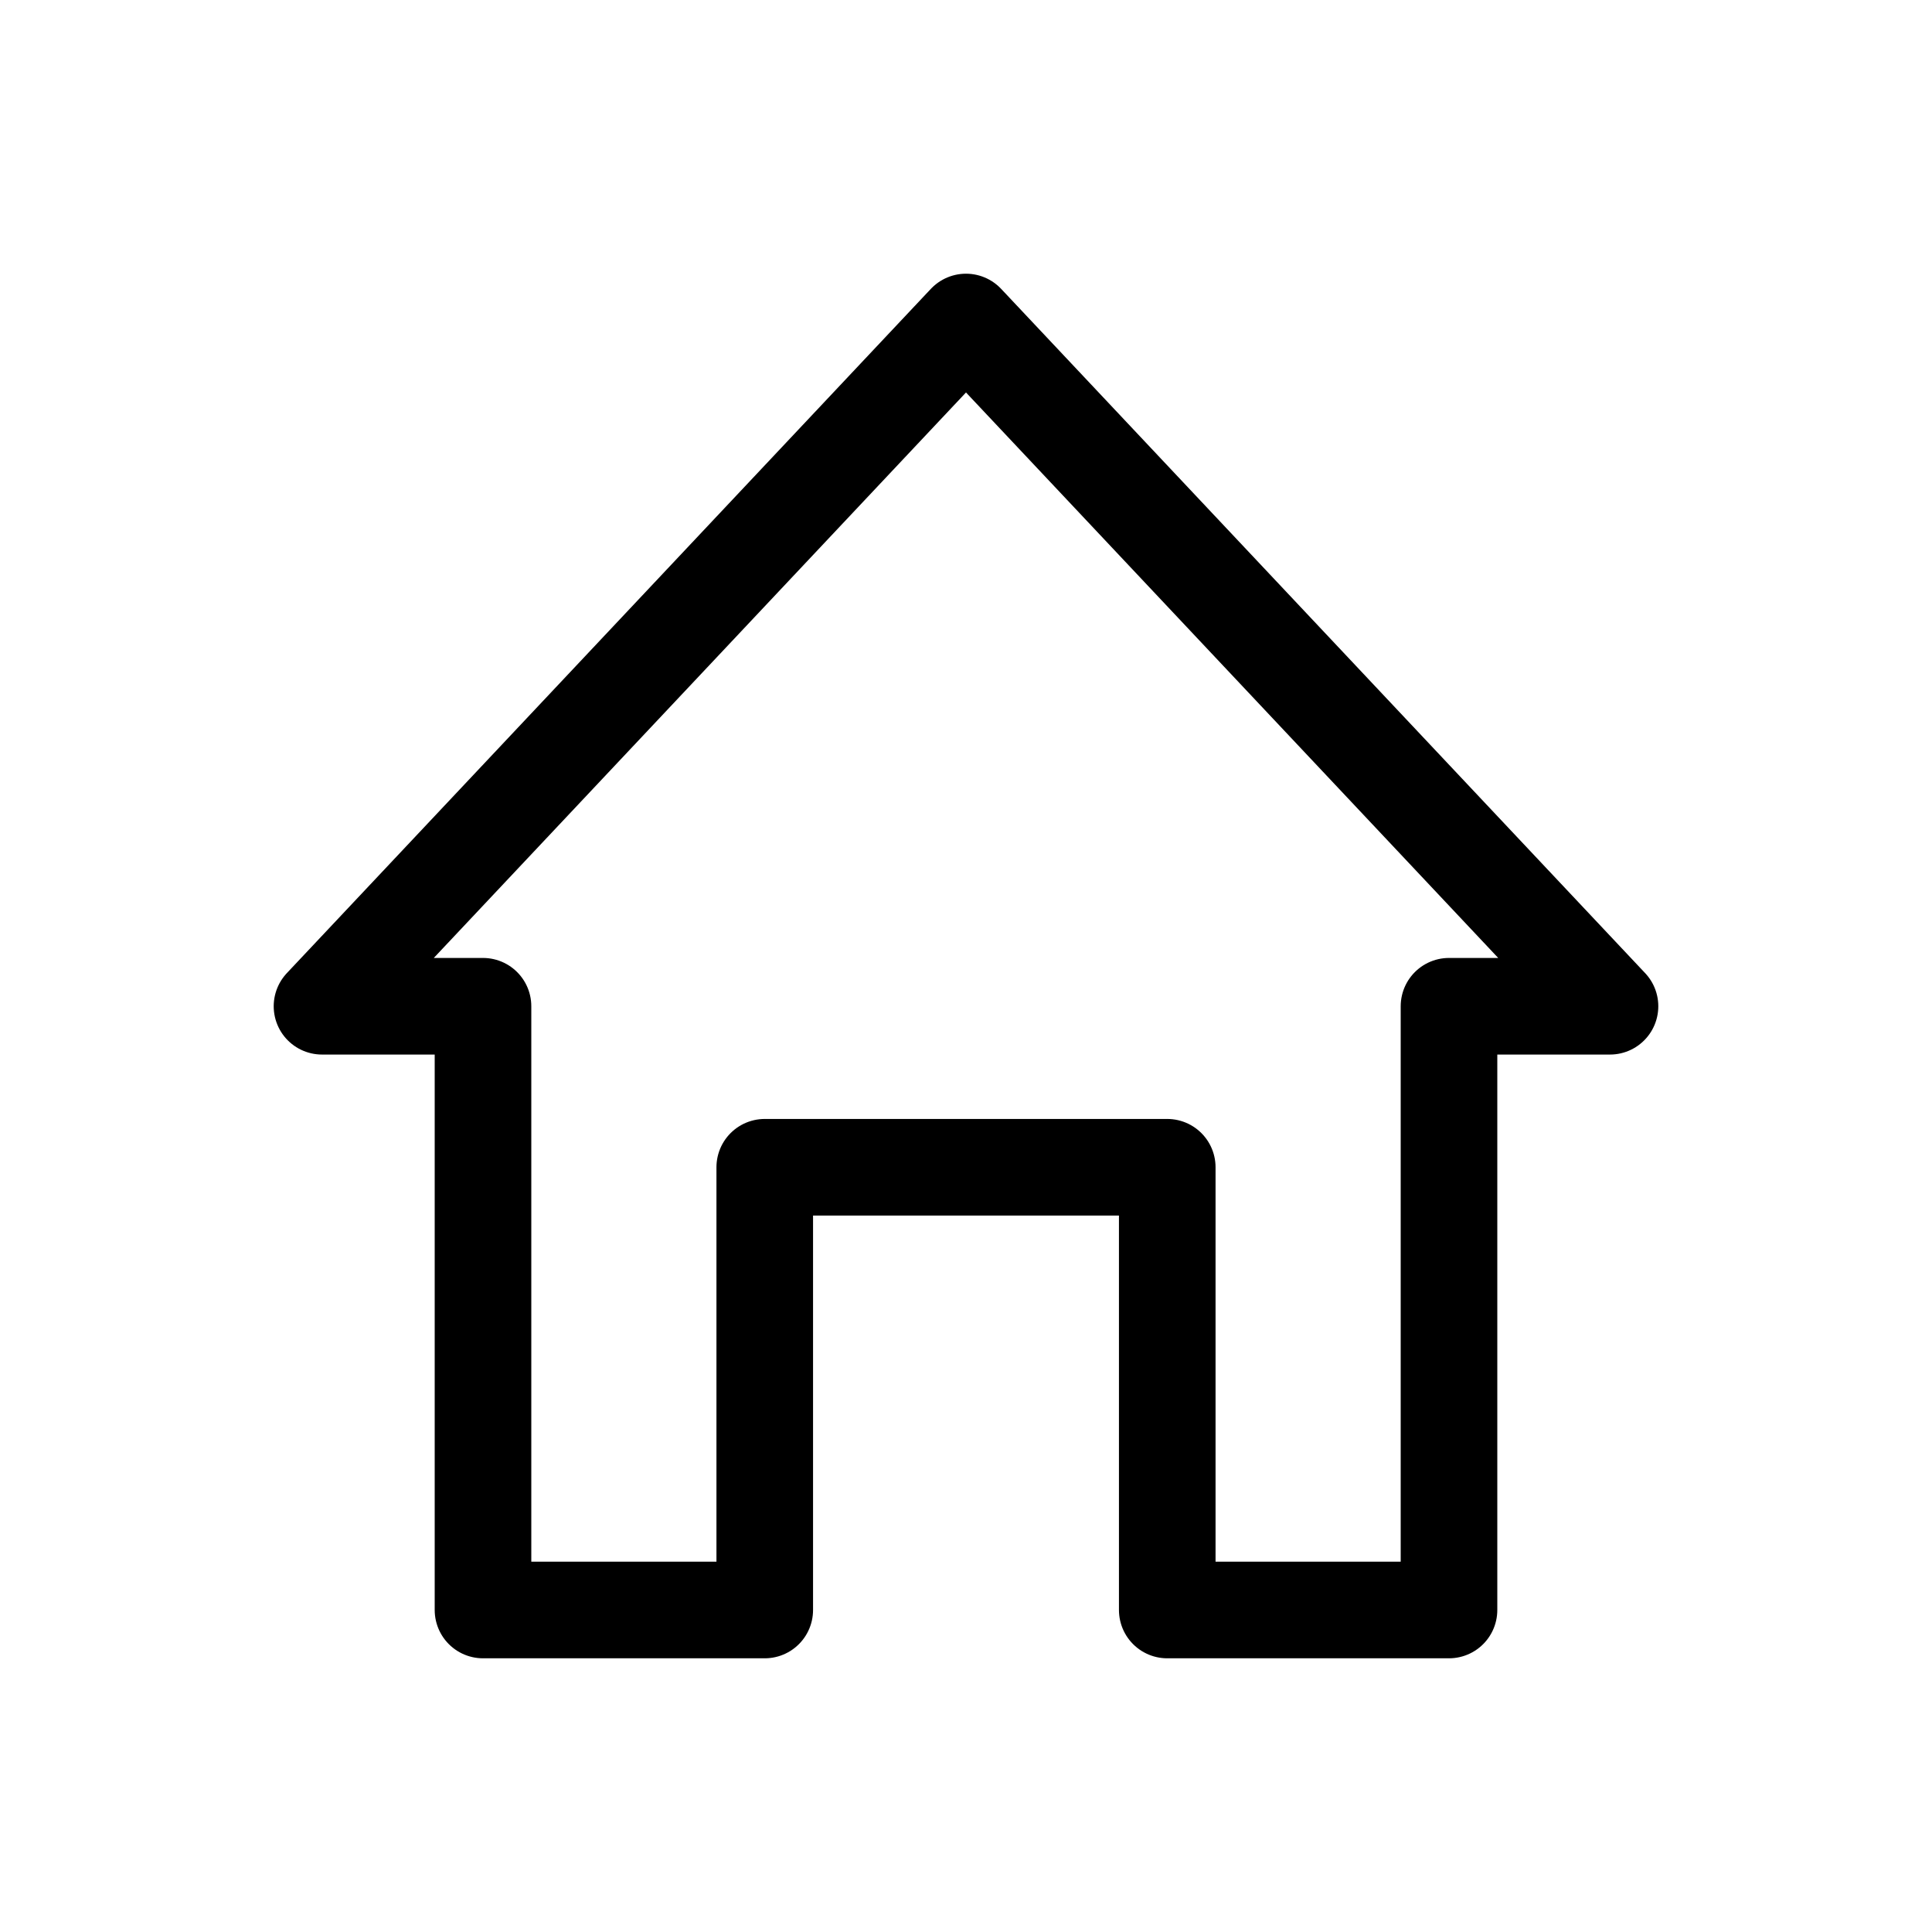
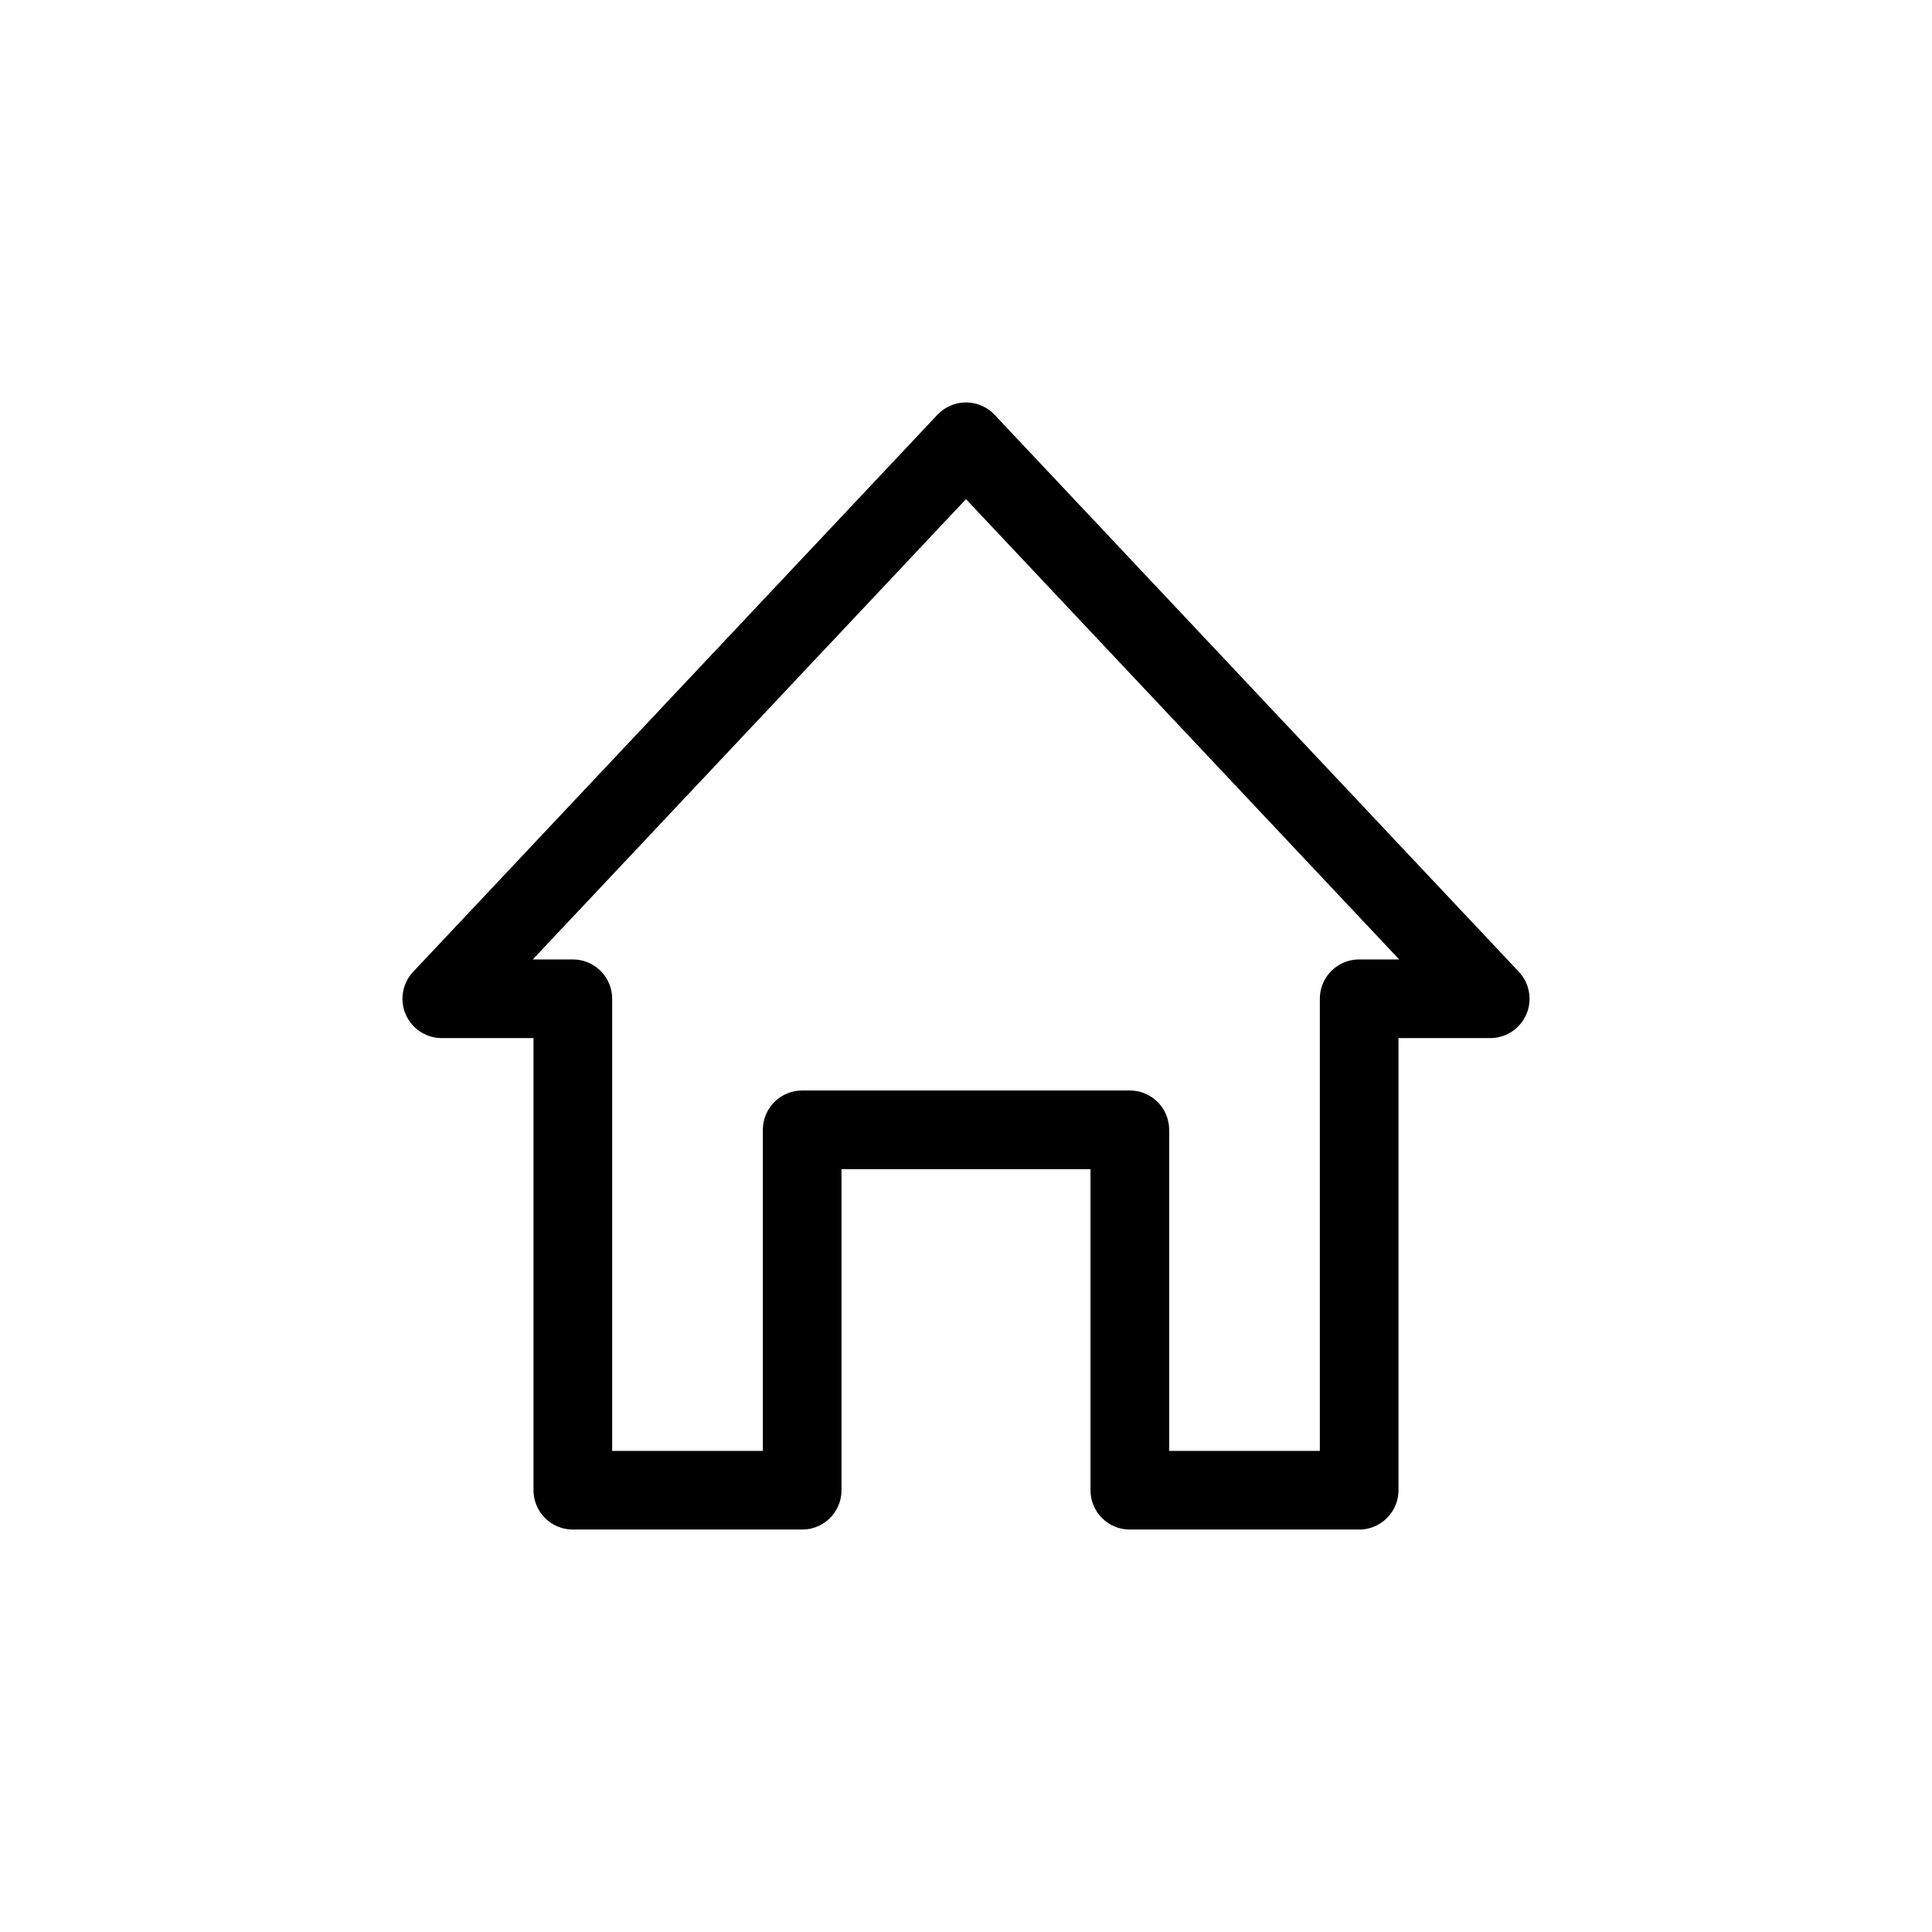
<svg xmlns="http://www.w3.org/2000/svg" height="48" width="48" version="1.1" viewBox="0 0 24 24">
-   <path stroke-linejoin="round" d="m9.5 20v-5.5h5v5.5h3.5v-7.5h2c-2.667-2.833-5.333-5.667-8-8.5-2.667 2.833-5.333 5.667-8 8.5h2v7.5h3.5z" stroke="#000" stroke-linecap="round" stroke-width="1.2" fill="none" />
+   <path stroke-linejoin="round" d="m9.965 18.512v-4.477h4.07v4.477h2.849v-6.105h1.628c-2.171-2.306-4.341-4.613-6.512-6.919-2.171 2.306-4.341 4.613-6.512 6.919h1.628v6.105h2.849z" stroke="#000000" stroke-linecap="round" stroke-width=".977" fill="none" />
  <path d="m0 0h24v24h-24z" fill="none" />
</svg>
